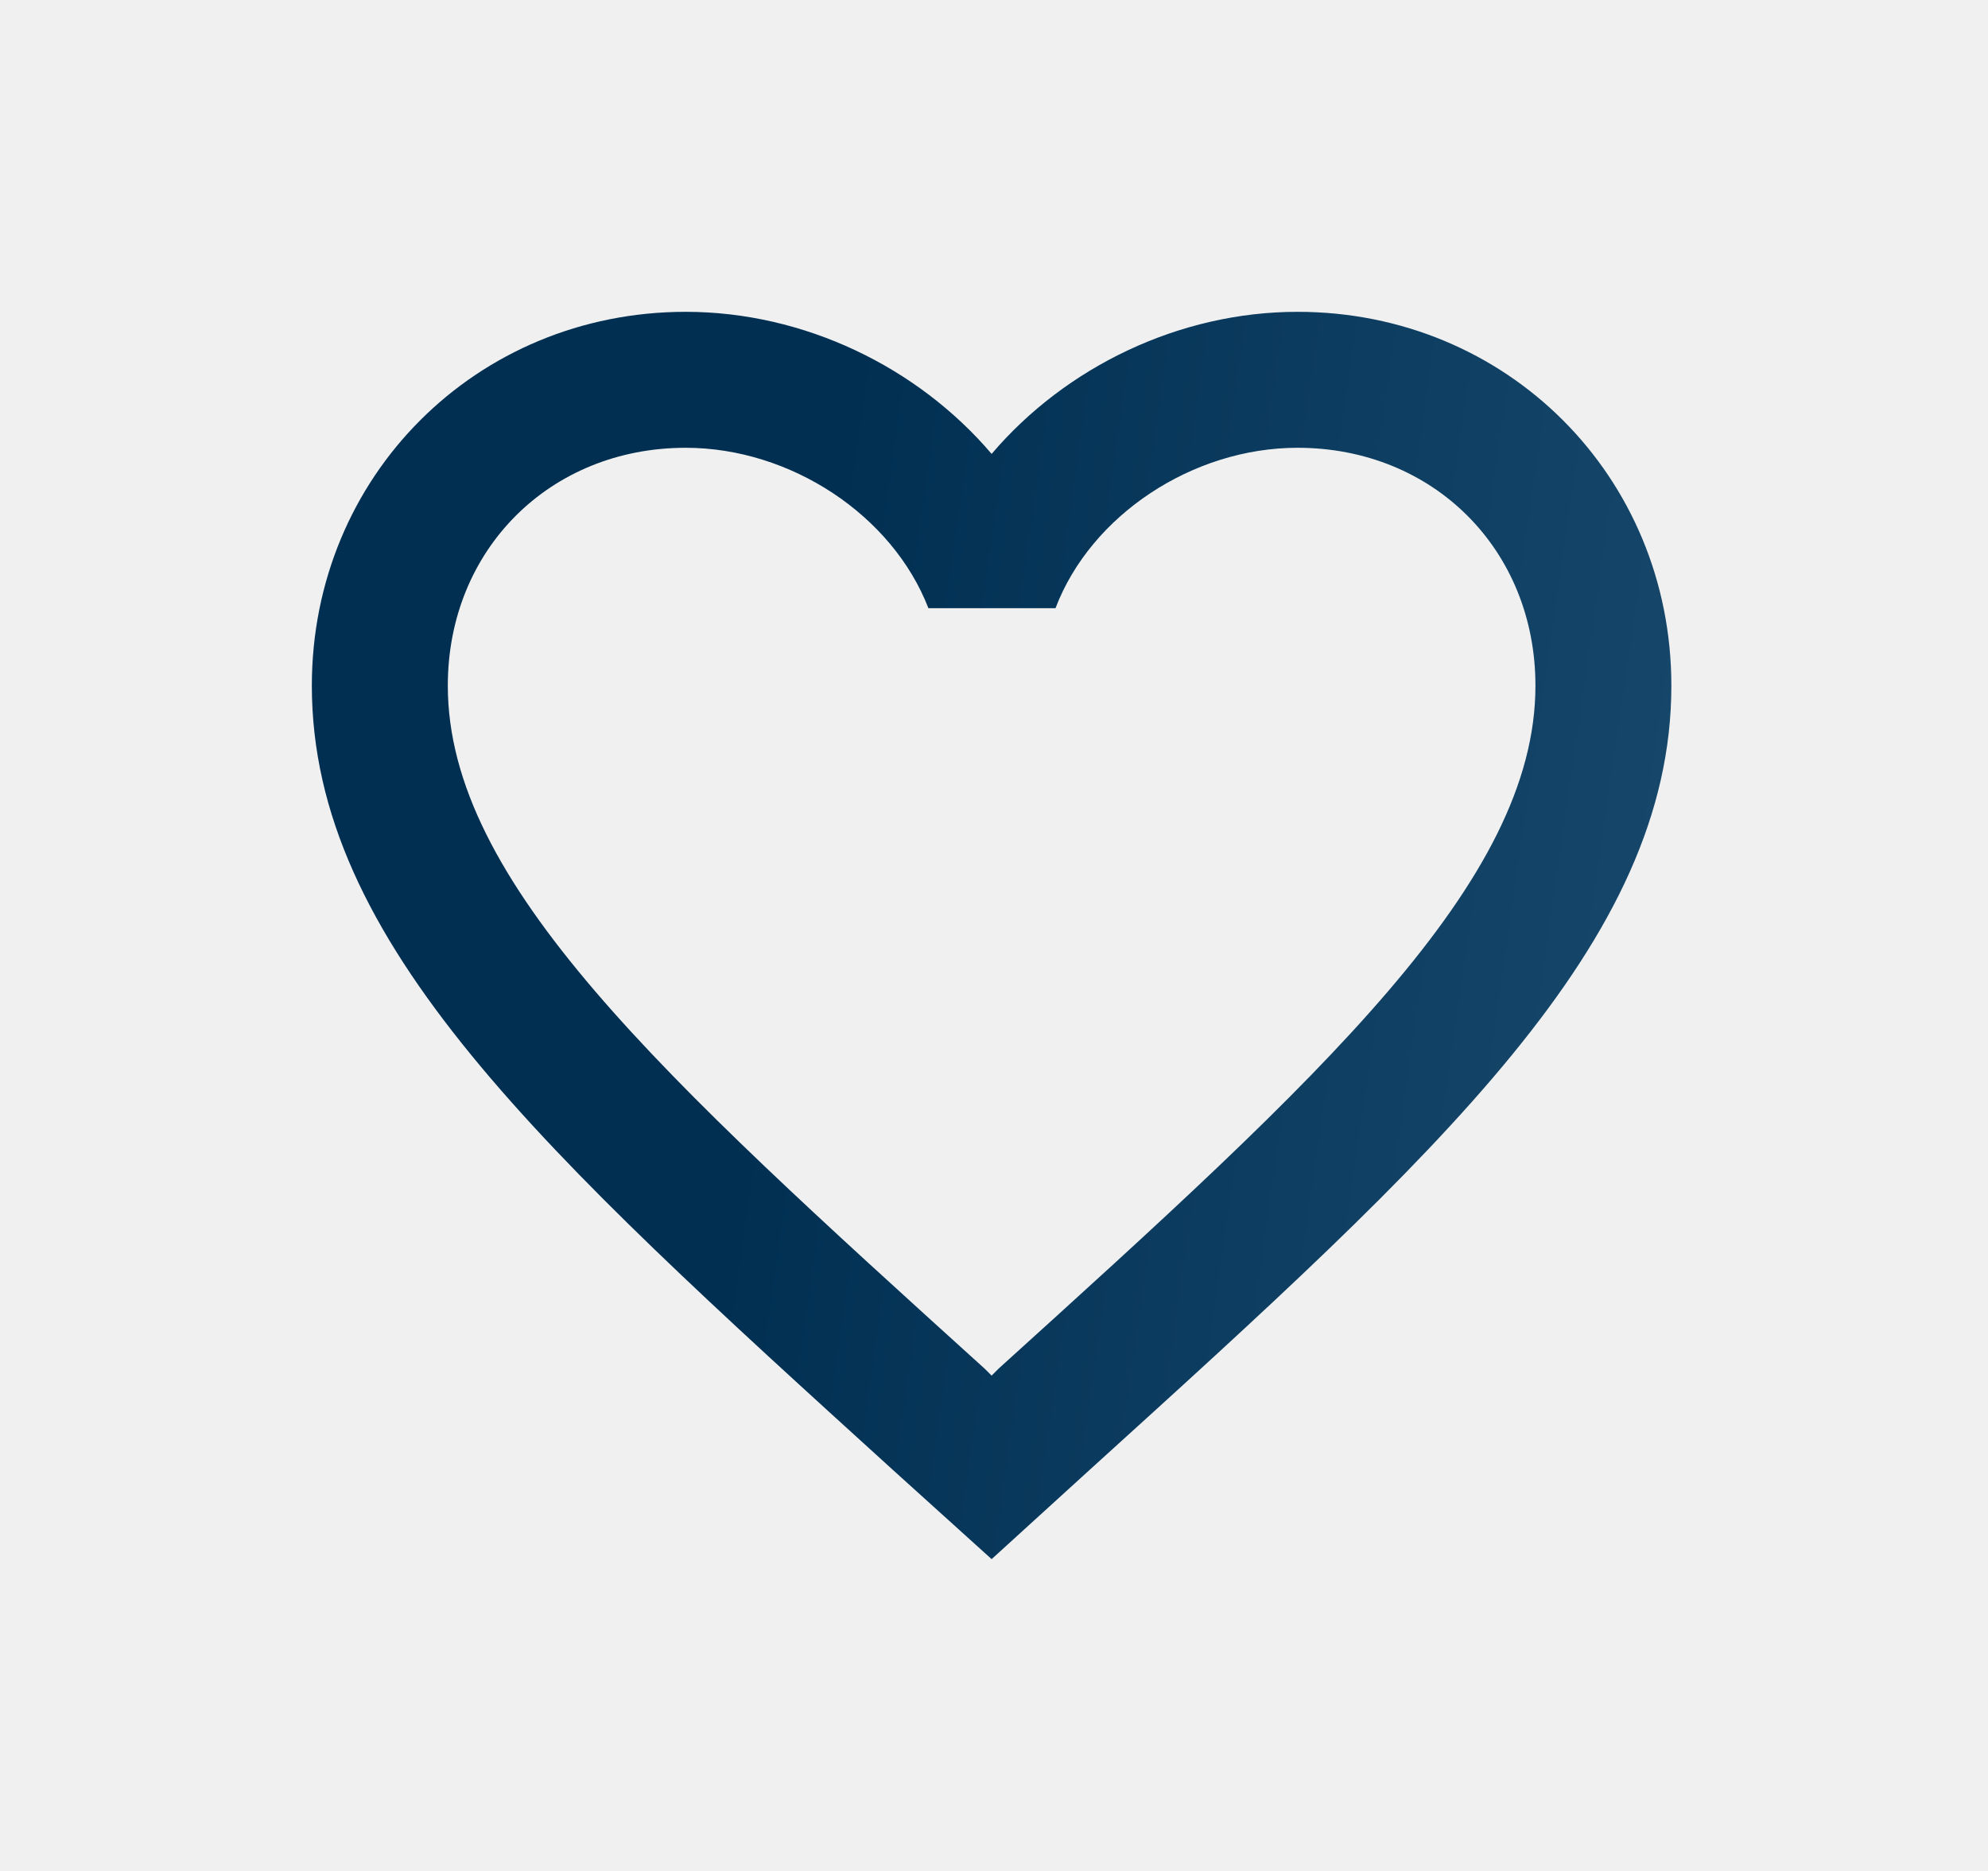
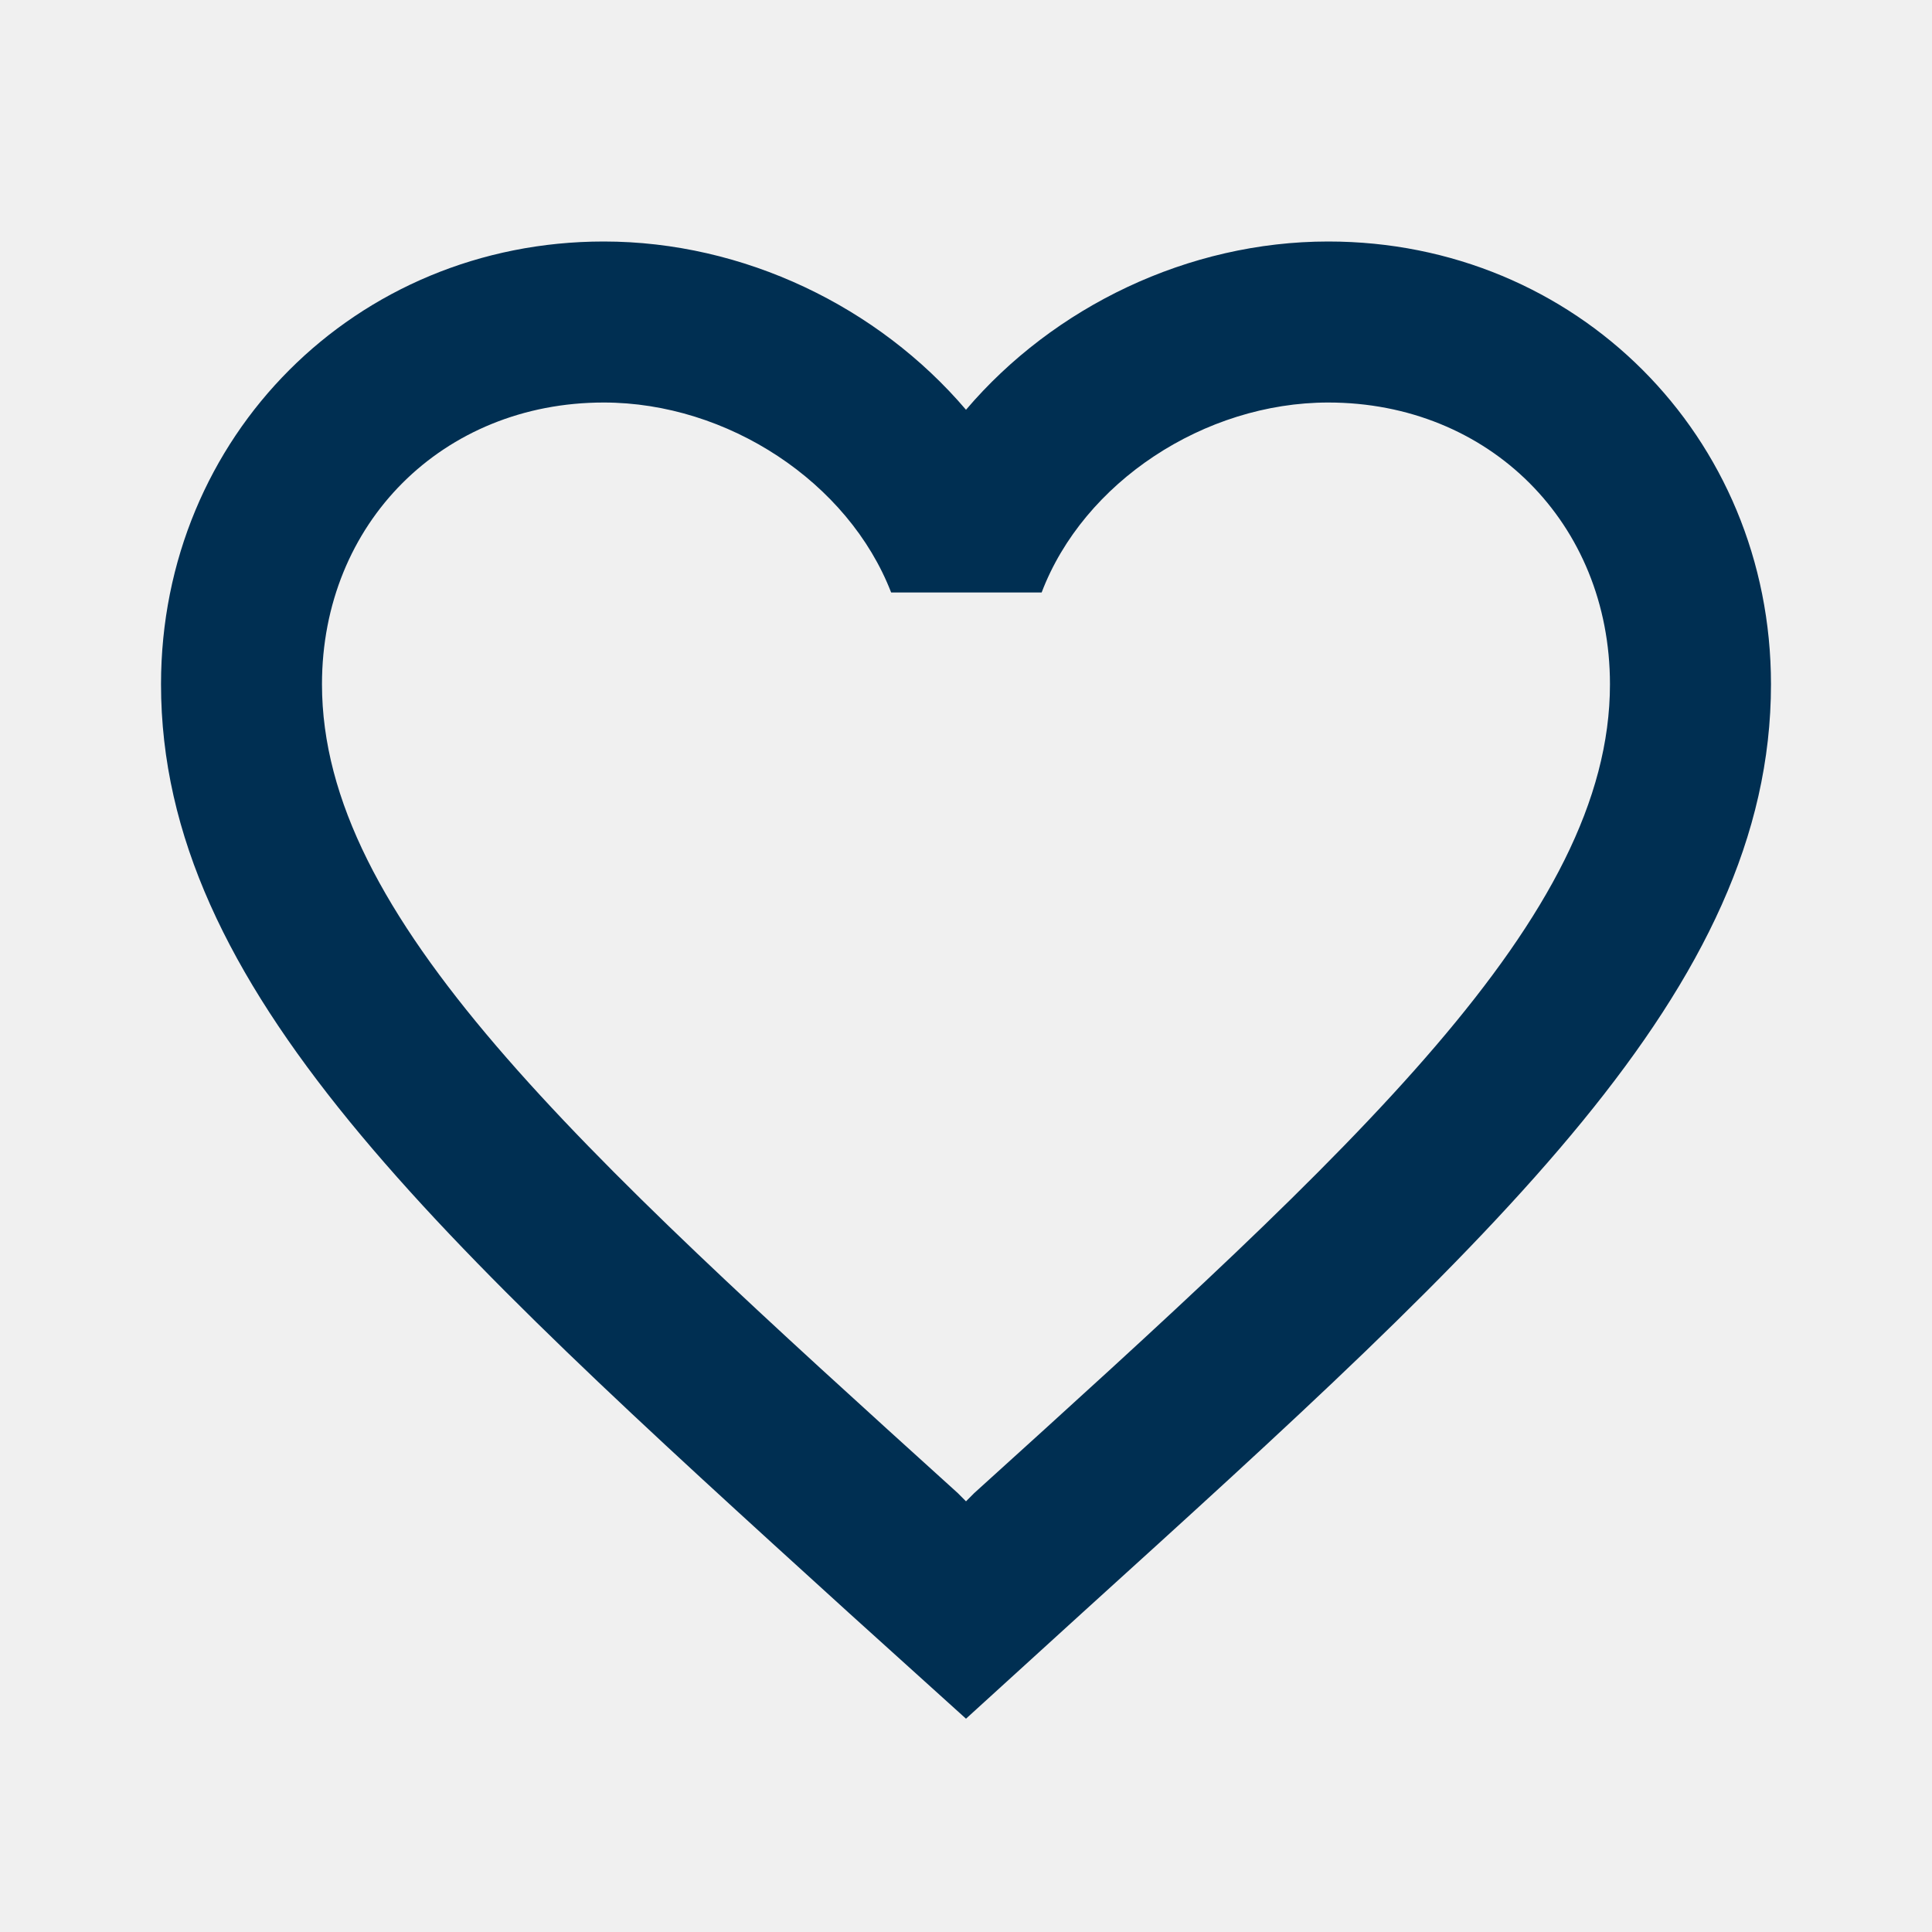
- <svg xmlns="http://www.w3.org/2000/svg" width="51" height="48" viewBox="0 0 51 48" fill="none">
-   <path d="M33.286 8C30.252 8 27.34 9.413 25.439 11.645C23.538 9.413 20.626 8 17.591 8C12.22 8 8 12.22 8 17.591C8 24.183 13.929 29.554 22.91 37.715L25.439 40L27.967 37.698C36.948 29.554 42.877 24.183 42.877 17.591C42.877 12.22 38.657 8 33.286 8ZM25.613 35.117L25.439 35.292L25.264 35.117C16.963 27.601 11.488 22.631 11.488 17.591C11.488 14.104 14.104 11.488 17.591 11.488C20.277 11.488 22.893 13.214 23.817 15.603H27.078C27.985 13.214 30.601 11.488 33.286 11.488C36.774 11.488 39.39 14.104 39.39 17.591C39.39 22.631 33.914 27.601 25.613 35.117Z" fill="url(#paint0_linear_275733_516)" />
+ <svg xmlns="http://www.w3.org/2000/svg" width="32" height="32" viewBox="0 0 32 32" fill="none">
+   <g clip-path="url(#clip0_504_4018)">
+     <path d="M22 4C19.68 4 17.453 5.08 16 6.787C14.546 5.08 12.32 4 10 4C5.893 4 2.667 7.227 2.667 11.333C2.667 16.373 7.2 20.48 14.066 26.72L16 28.467L17.933 26.707C24.8 20.48 29.333 16.373 29.333 11.333C29.333 7.227 26.107 4 22 4ZM16.133 24.733L16 24.867L15.867 24.733C9.52 18.987 5.333 15.187 5.333 11.333C5.333 8.667 7.333 6.667 10 6.667C12.053 6.667 14.053 7.987 14.76 9.813H17.253C17.947 7.987 19.947 6.667 22 6.667C24.666 6.667 26.666 8.667 26.666 11.333C26.666 15.187 22.48 18.987 16.133 24.733Z" fill="#002F52" />
+   </g>
  <defs>
-     <linearGradient id="paint0_linear_275733_516" x1="22.573" y1="4.16" x2="72.822" y2="11.412" gradientUnits="userSpaceOnUse">
-       <stop stop-color="#002F52" />
-       <stop offset="1" stop-color="#326589" />
-     </linearGradient>
+     <clipPath id="clip0_504_4018">
+       <rect width="32" height="32" fill="white" />
+     </clipPath>
  </defs>
</svg>
